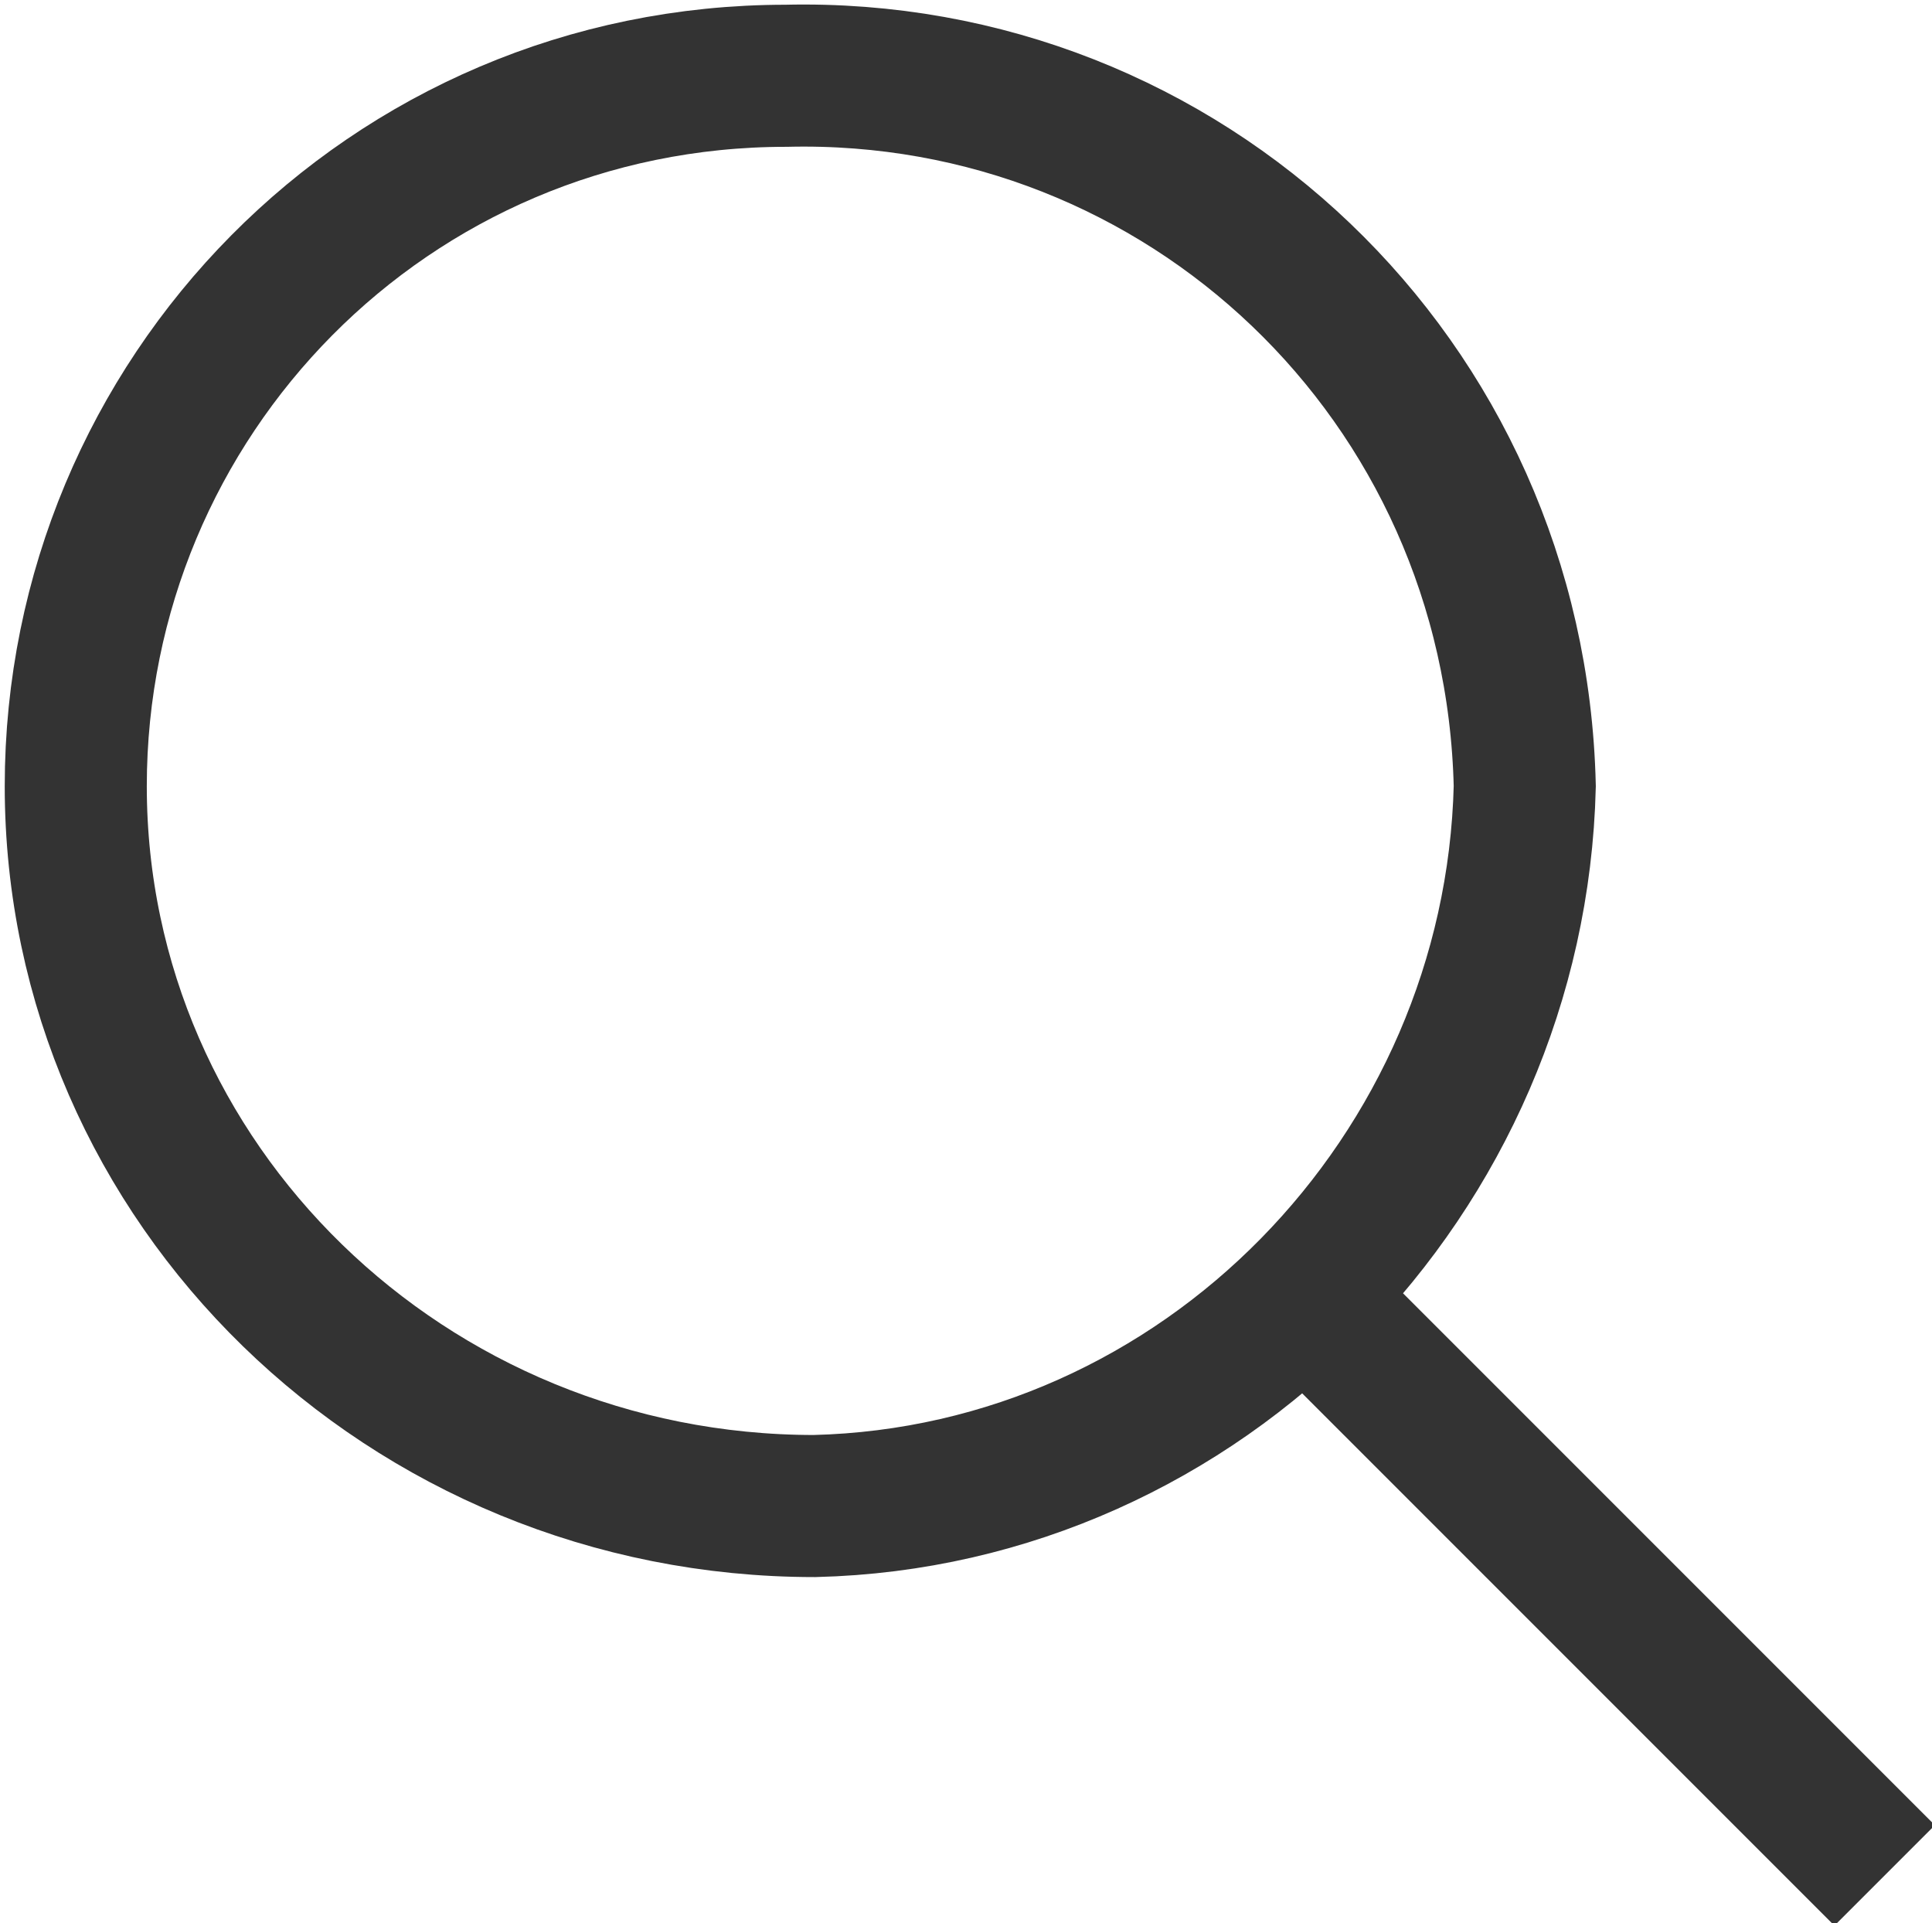
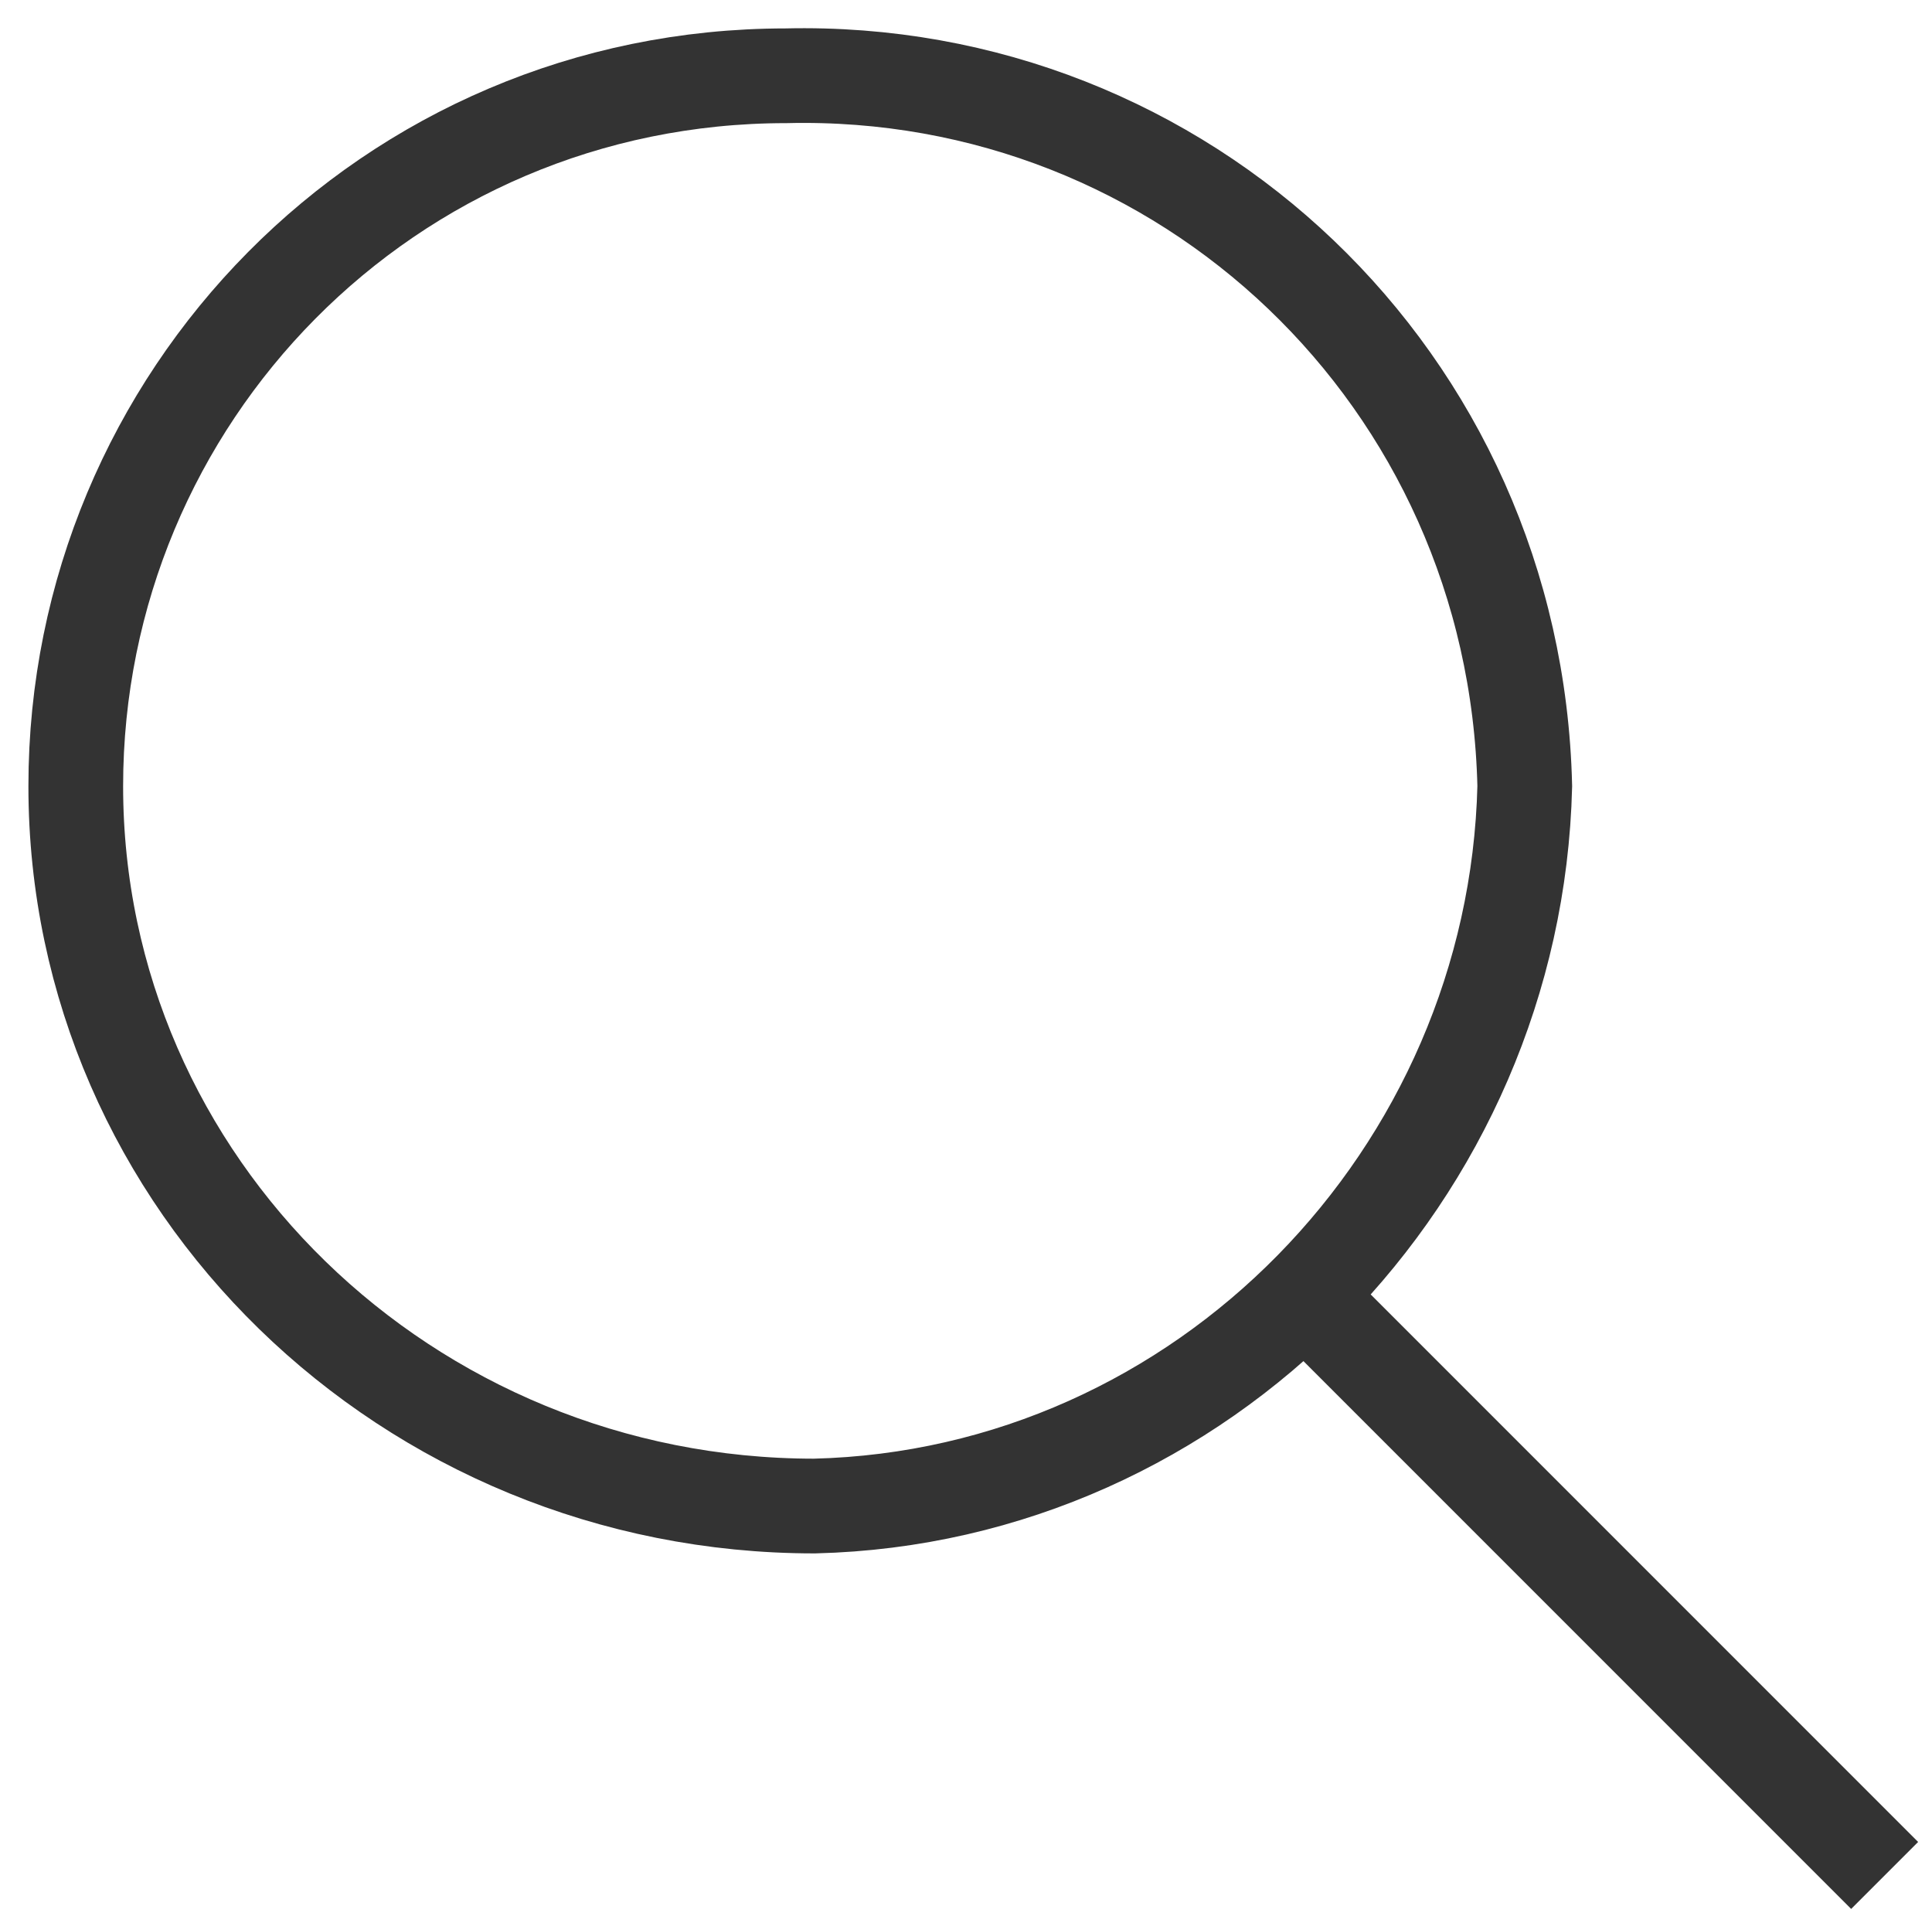
- <svg xmlns="http://www.w3.org/2000/svg" version="1.1" id="Layer_1" x="0px" y="0px" viewBox="0 0 20.4 20.3" style="enable-background:new 0 0 20.4 20.3;" xml:space="preserve">
-   <style type="text/css">.st0{fill:none;stroke:#333333;stroke-width:1.5;stroke-miterlimit:10;}</style>
+ <svg xmlns="http://www.w3.org/2000/svg" version="1.1" id="Layer_1" xmlnsXlink="http://www.w3.org/1999/xlink" x="0px" y="0px" viewBox="0 0 20.4 20.3" style="enableBackground:new 0 0 20.4 20.3;" xmlSpace="preserve">
+   <style type="text/css">.st0{fill:none;stroke:#333333;strokeWidth:1.5;stroke-miterlimit:10;}</style>
  <path class="st0" d="M14,13.9l5.9,5.9 M16.1,8.3C16,4,12.5,0.7,8.3,0.8C4.1,0.8,0.8,4.2,0.8,8.3c0,4.2,3.5,7.6,7.8,7.6C12.7,15.8,16,12.4,16.1,8.3z" />
</svg>
